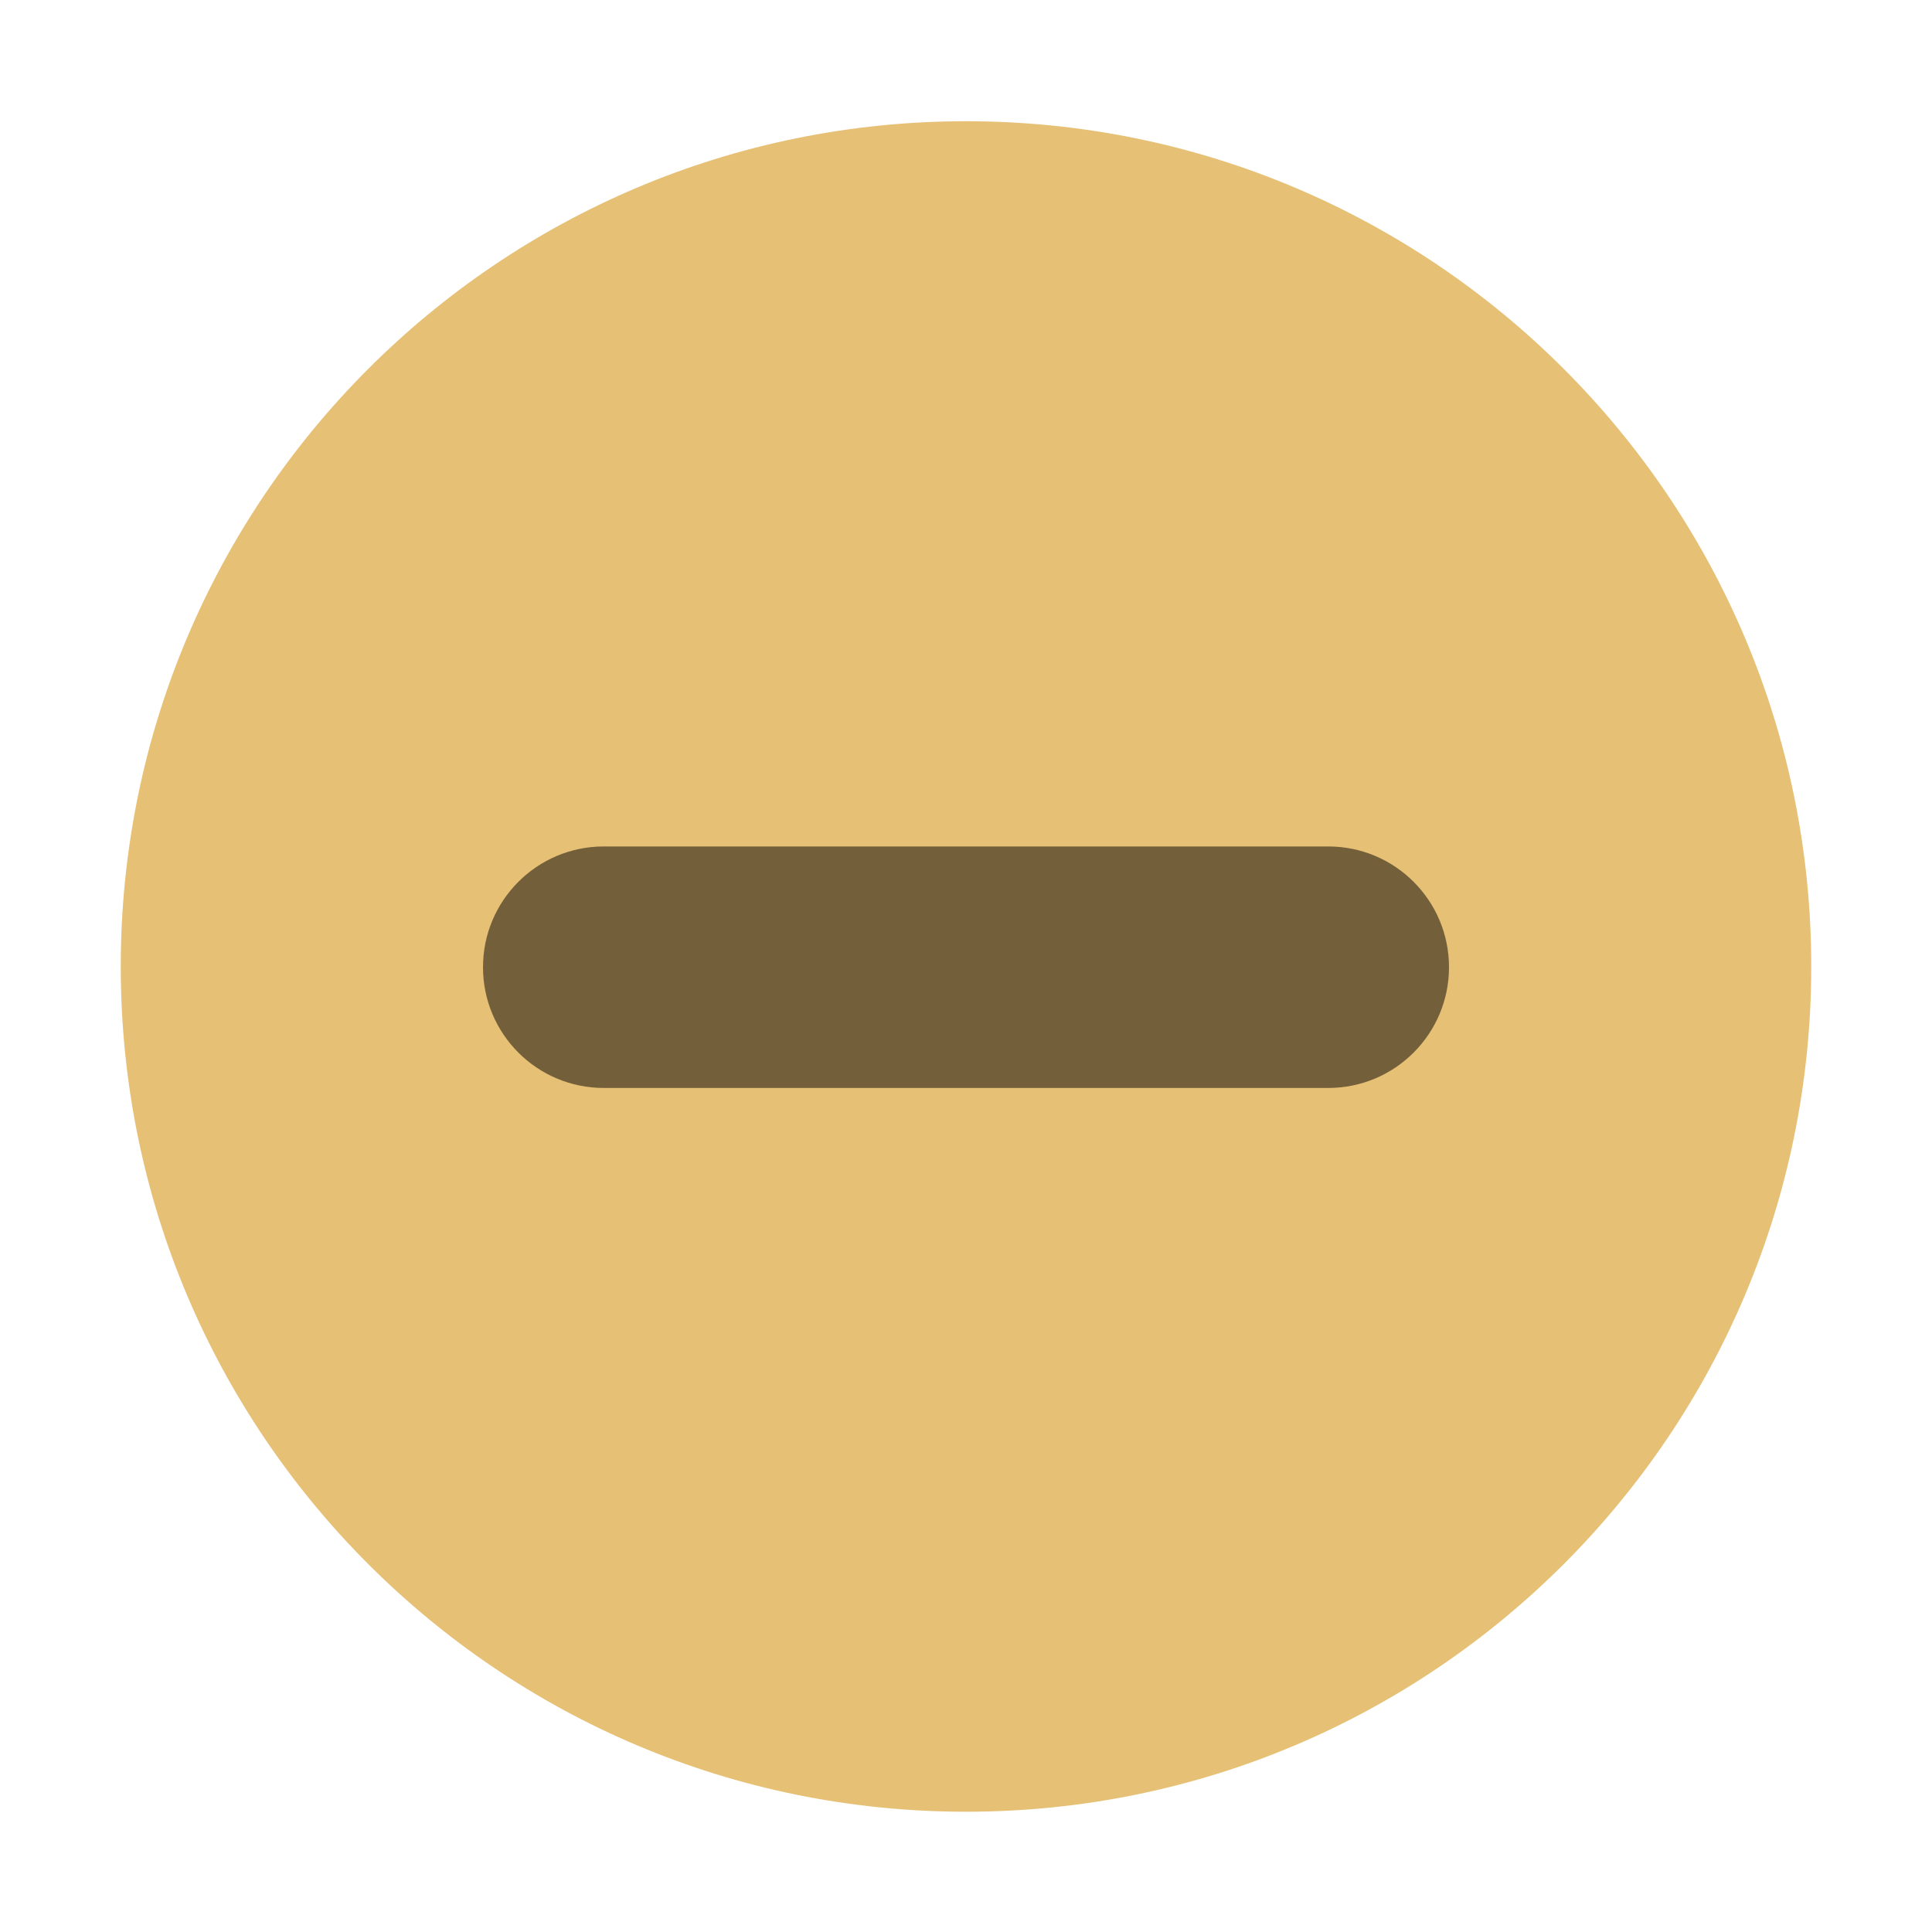
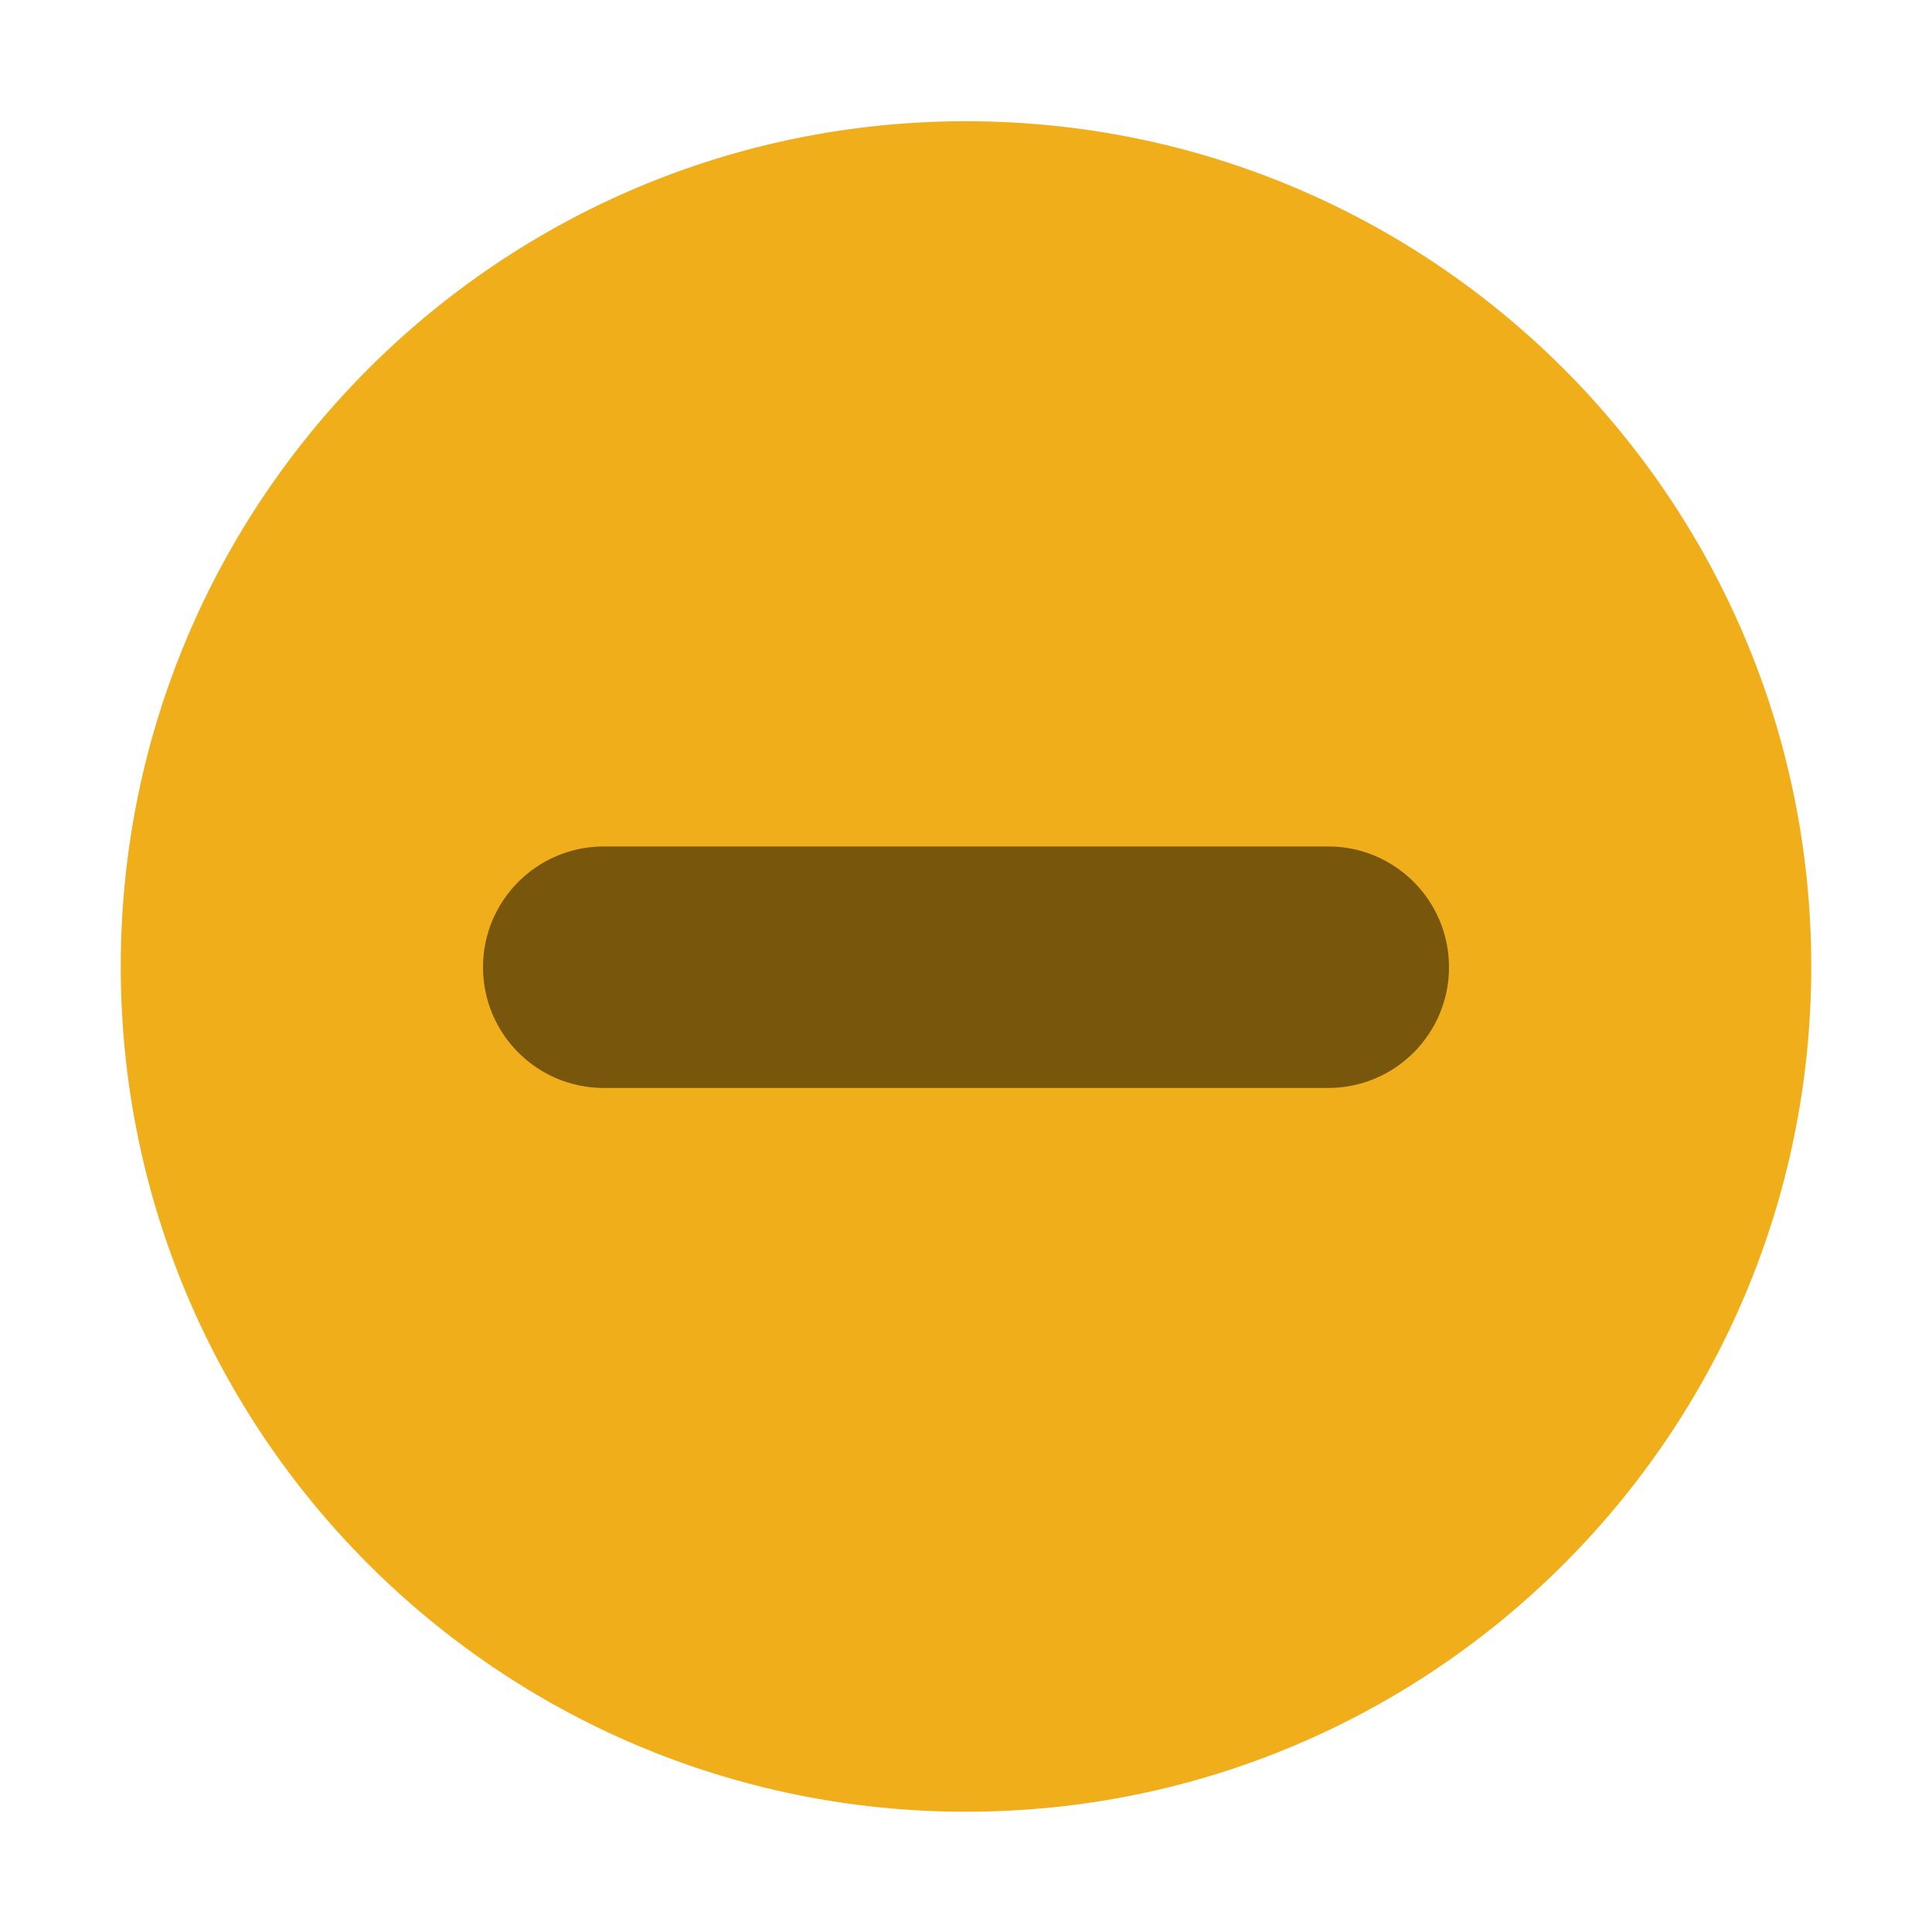
<svg xmlns="http://www.w3.org/2000/svg" width="16" height="16" version="1.1">
-   <path d="m8 15.004c3.866 0 7-3.134 7-7 0-3.866-3.134-7-7-7-3.866 0-7 3.134-7 7 0 3.866 3.134 7 7 7" fill="#e6c075" fill-rule="evenodd" stroke-width=".778" />
+   <path d="m8 15.004c3.866 0 7-3.134 7-7 0-3.866-3.134-7-7-7-3.866 0-7 3.134-7 7 0 3.866 3.134 7 7 7" fill="#f1ae1b" fill-rule="evenodd" stroke-width=".778" />
  <rect x="4" y="7.01" width="8" height="2" ry="1" opacity=".5" stroke-width="3.78" />
</svg>
